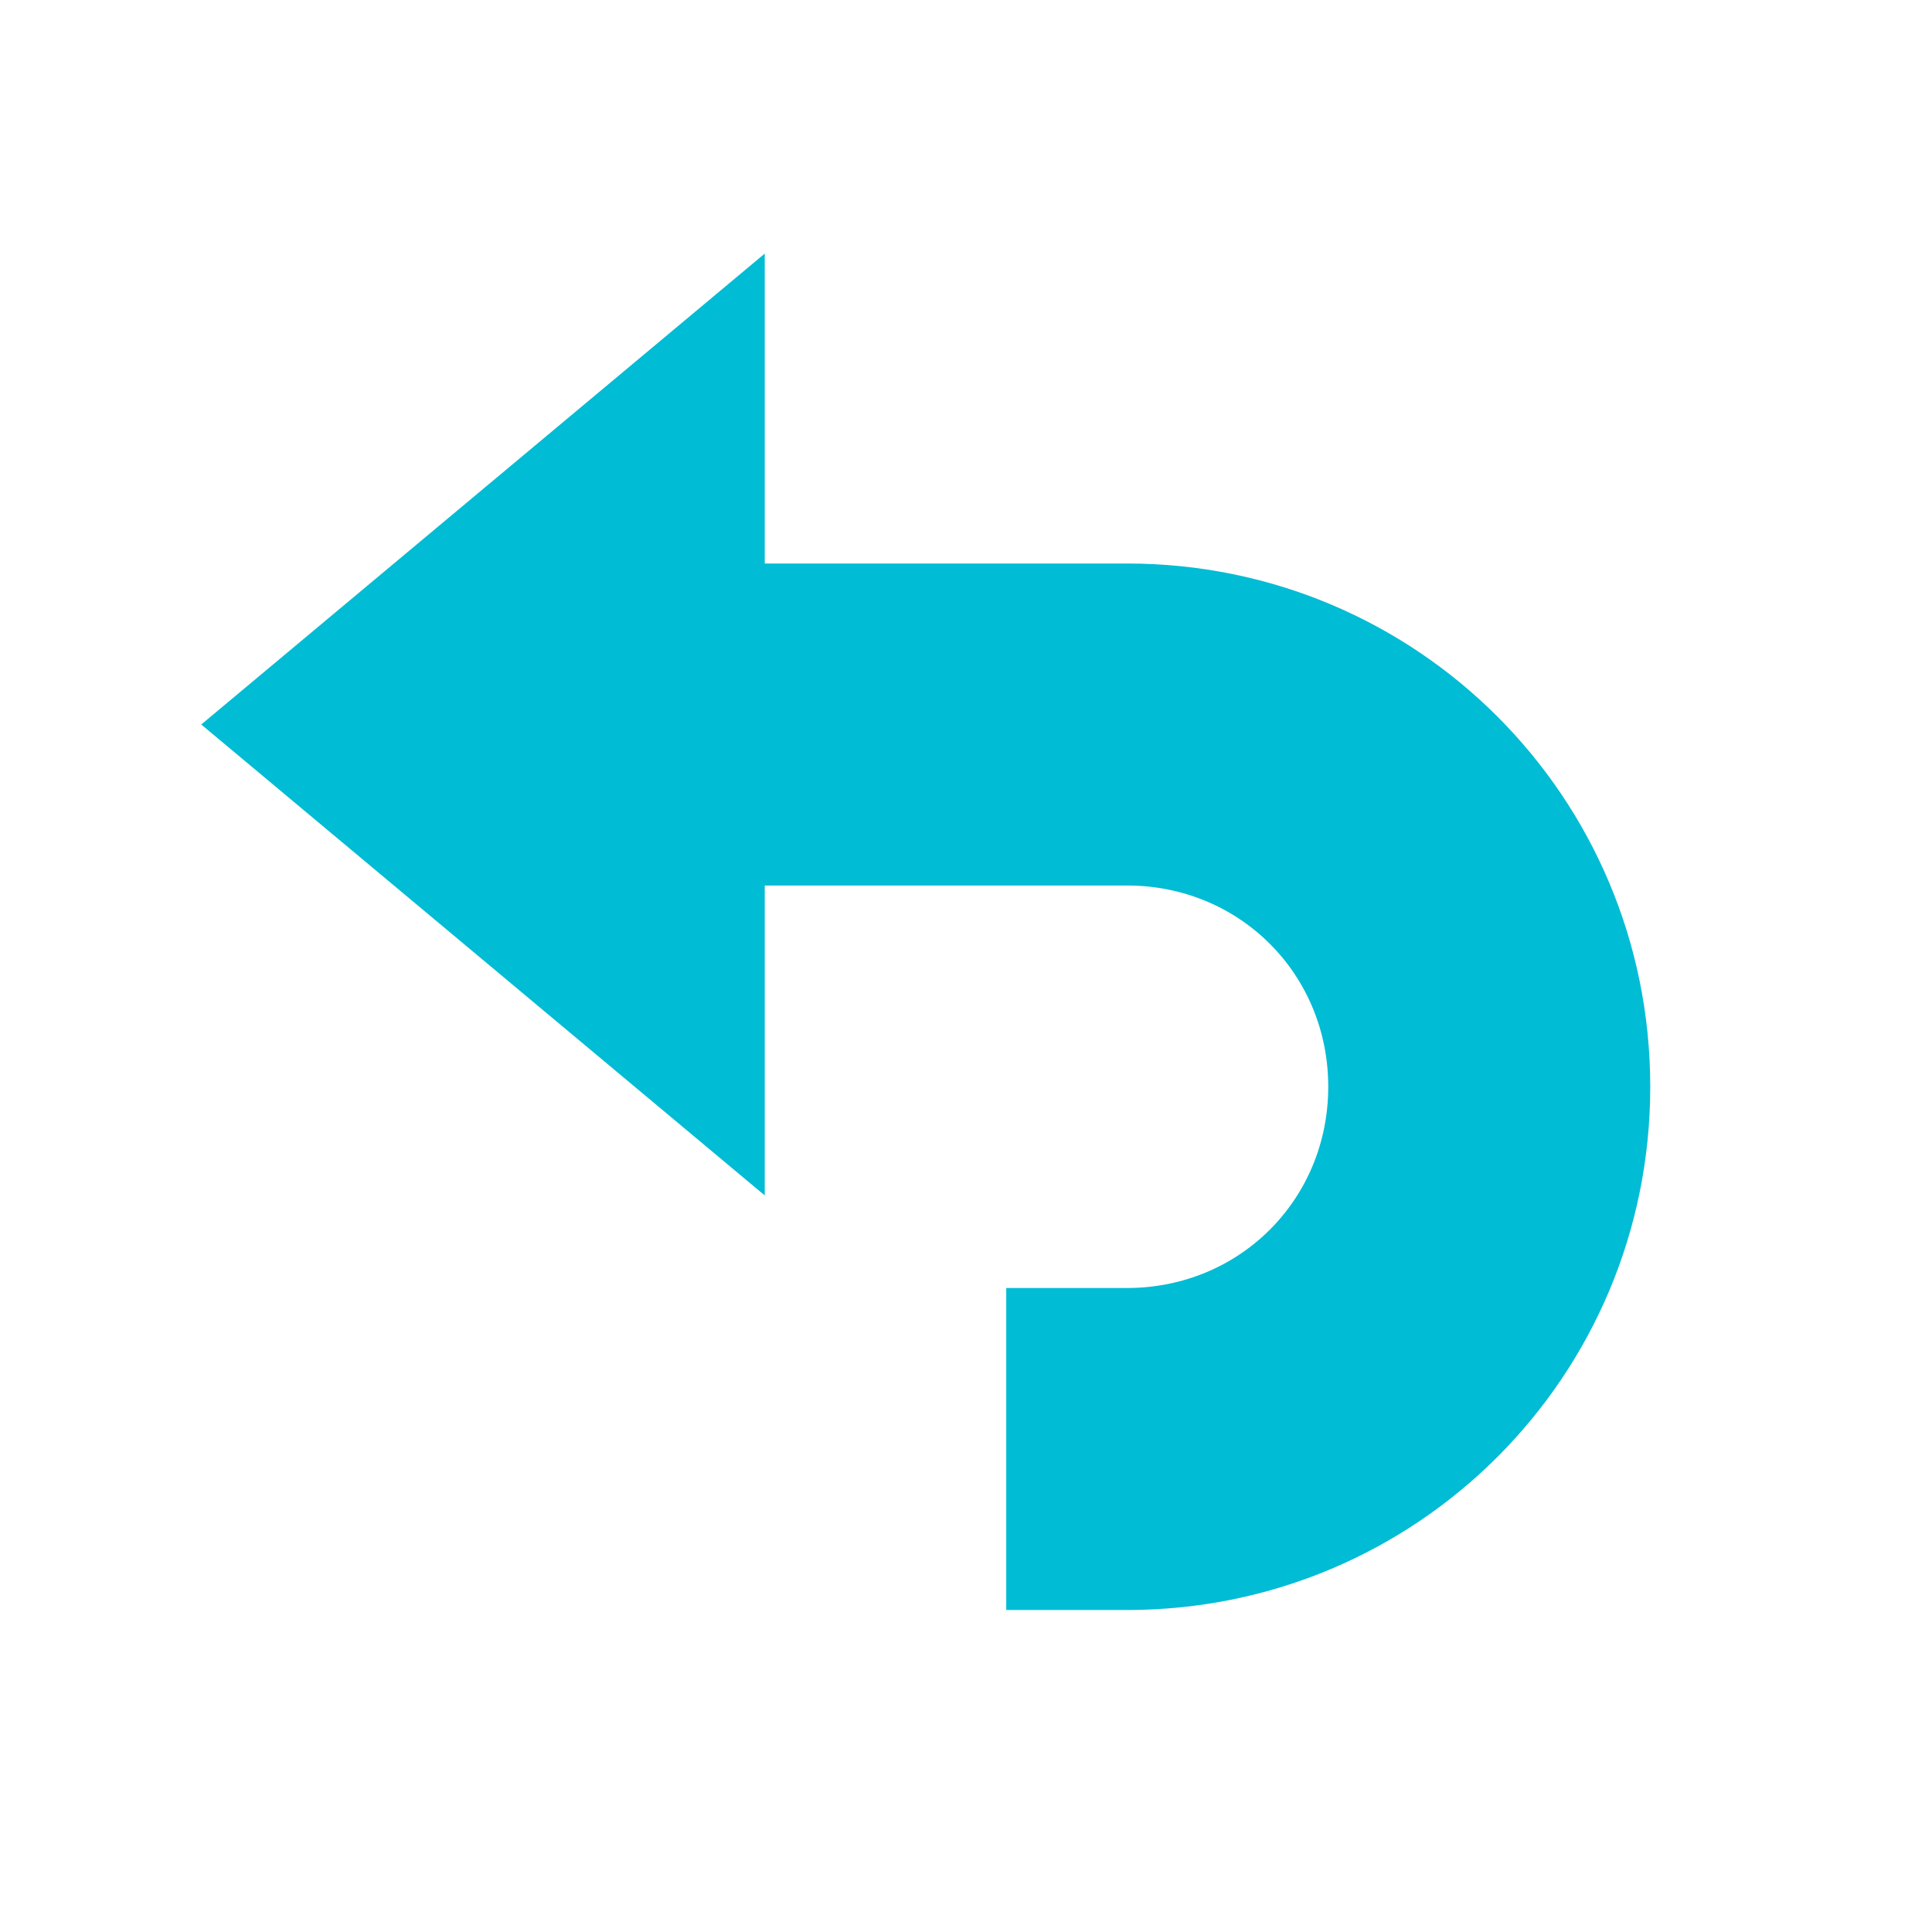
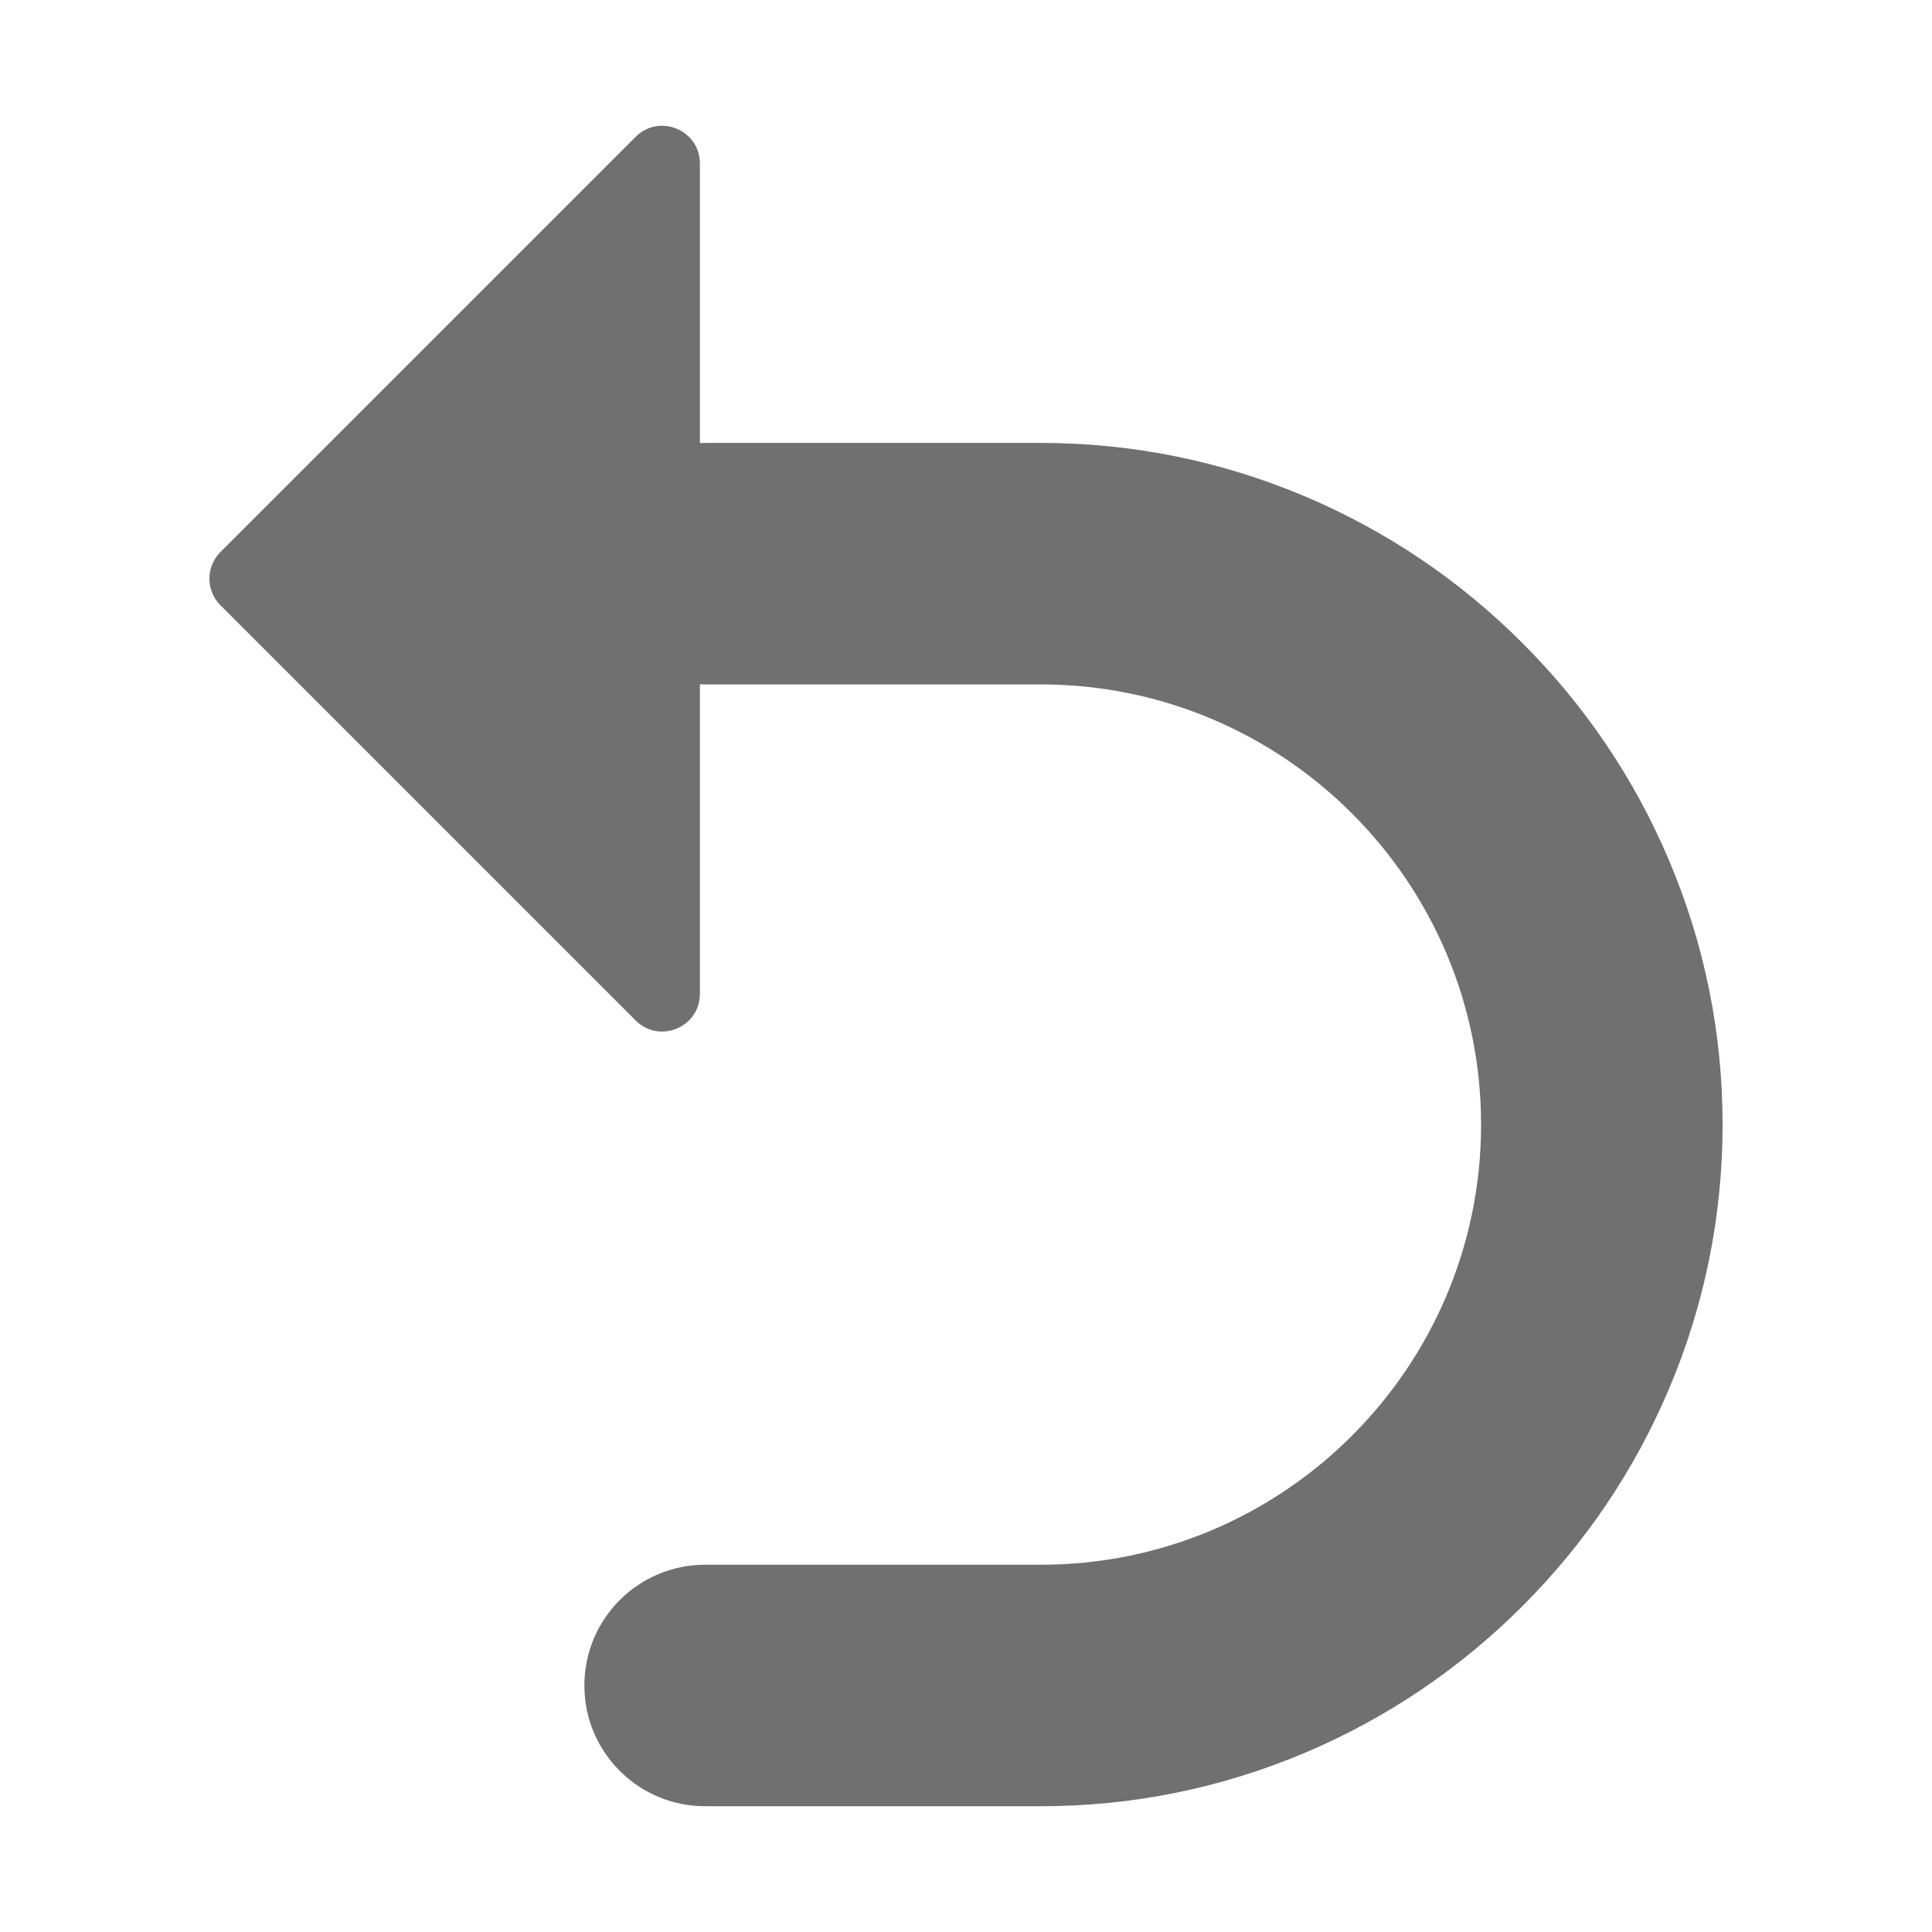
- <svg xmlns="http://www.w3.org/2000/svg" t="1620948004741" class="icon" viewBox="0 0 1024 1024" version="1.1" p-id="28997" width="200" height="200">
+ <svg xmlns="http://www.w3.org/2000/svg" t="1637408681500" class="icon" viewBox="0 0 1024 1024" version="1.1" p-id="41251" width="255" height="255">
  <defs>
    <style type="text/css" />
  </defs>
-   <path d="M106.667 384L405.333 134.4v499.2z" fill="#00BCD4" p-id="28998" />
-   <path d="M597.333 298.667H341.333v170.667h256c59.733 0 106.667 46.933 106.667 106.667s-46.933 106.667-106.667 106.667h-64v170.667h64c153.6 0 277.333-123.733 277.333-277.333s-123.733-277.333-277.333-277.333z" fill="#00BCD4" p-id="28999" />
+   <path d="M884.451 455.595c-18.251-42.96-44.333-81.57-77.521-114.758s-71.797-59.269-114.758-77.521c-44.598-18.947-91.854-28.553-140.456-28.553H373.73c-0.93 0-1.852 0.031-2.772 0.07V86.666c0-17.787-21.505-26.695-34.083-14.117L116.843 292.581c-7.797 7.797-7.797 20.438 0 28.235l220.032 220.032c12.577 12.577 34.083 3.67 34.083-14.117V362.693c0.92 0.039 1.842 0.07 2.772 0.07h177.986c128.636 0 233.288 104.652 233.288 233.288 0 128.636-104.652 233.288-233.288 233.288H373.73c-35.346 0-64 28.653-64 64s28.654 64 64 64h177.986c48.603 0 95.858-9.606 140.456-28.554 42.961-18.251 81.57-44.333 114.758-77.521s59.27-71.797 77.521-114.758c18.947-44.598 28.554-91.854 28.554-140.456s-9.607-95.857-28.554-140.455z" p-id="41252" fill="#707070" />
</svg>
